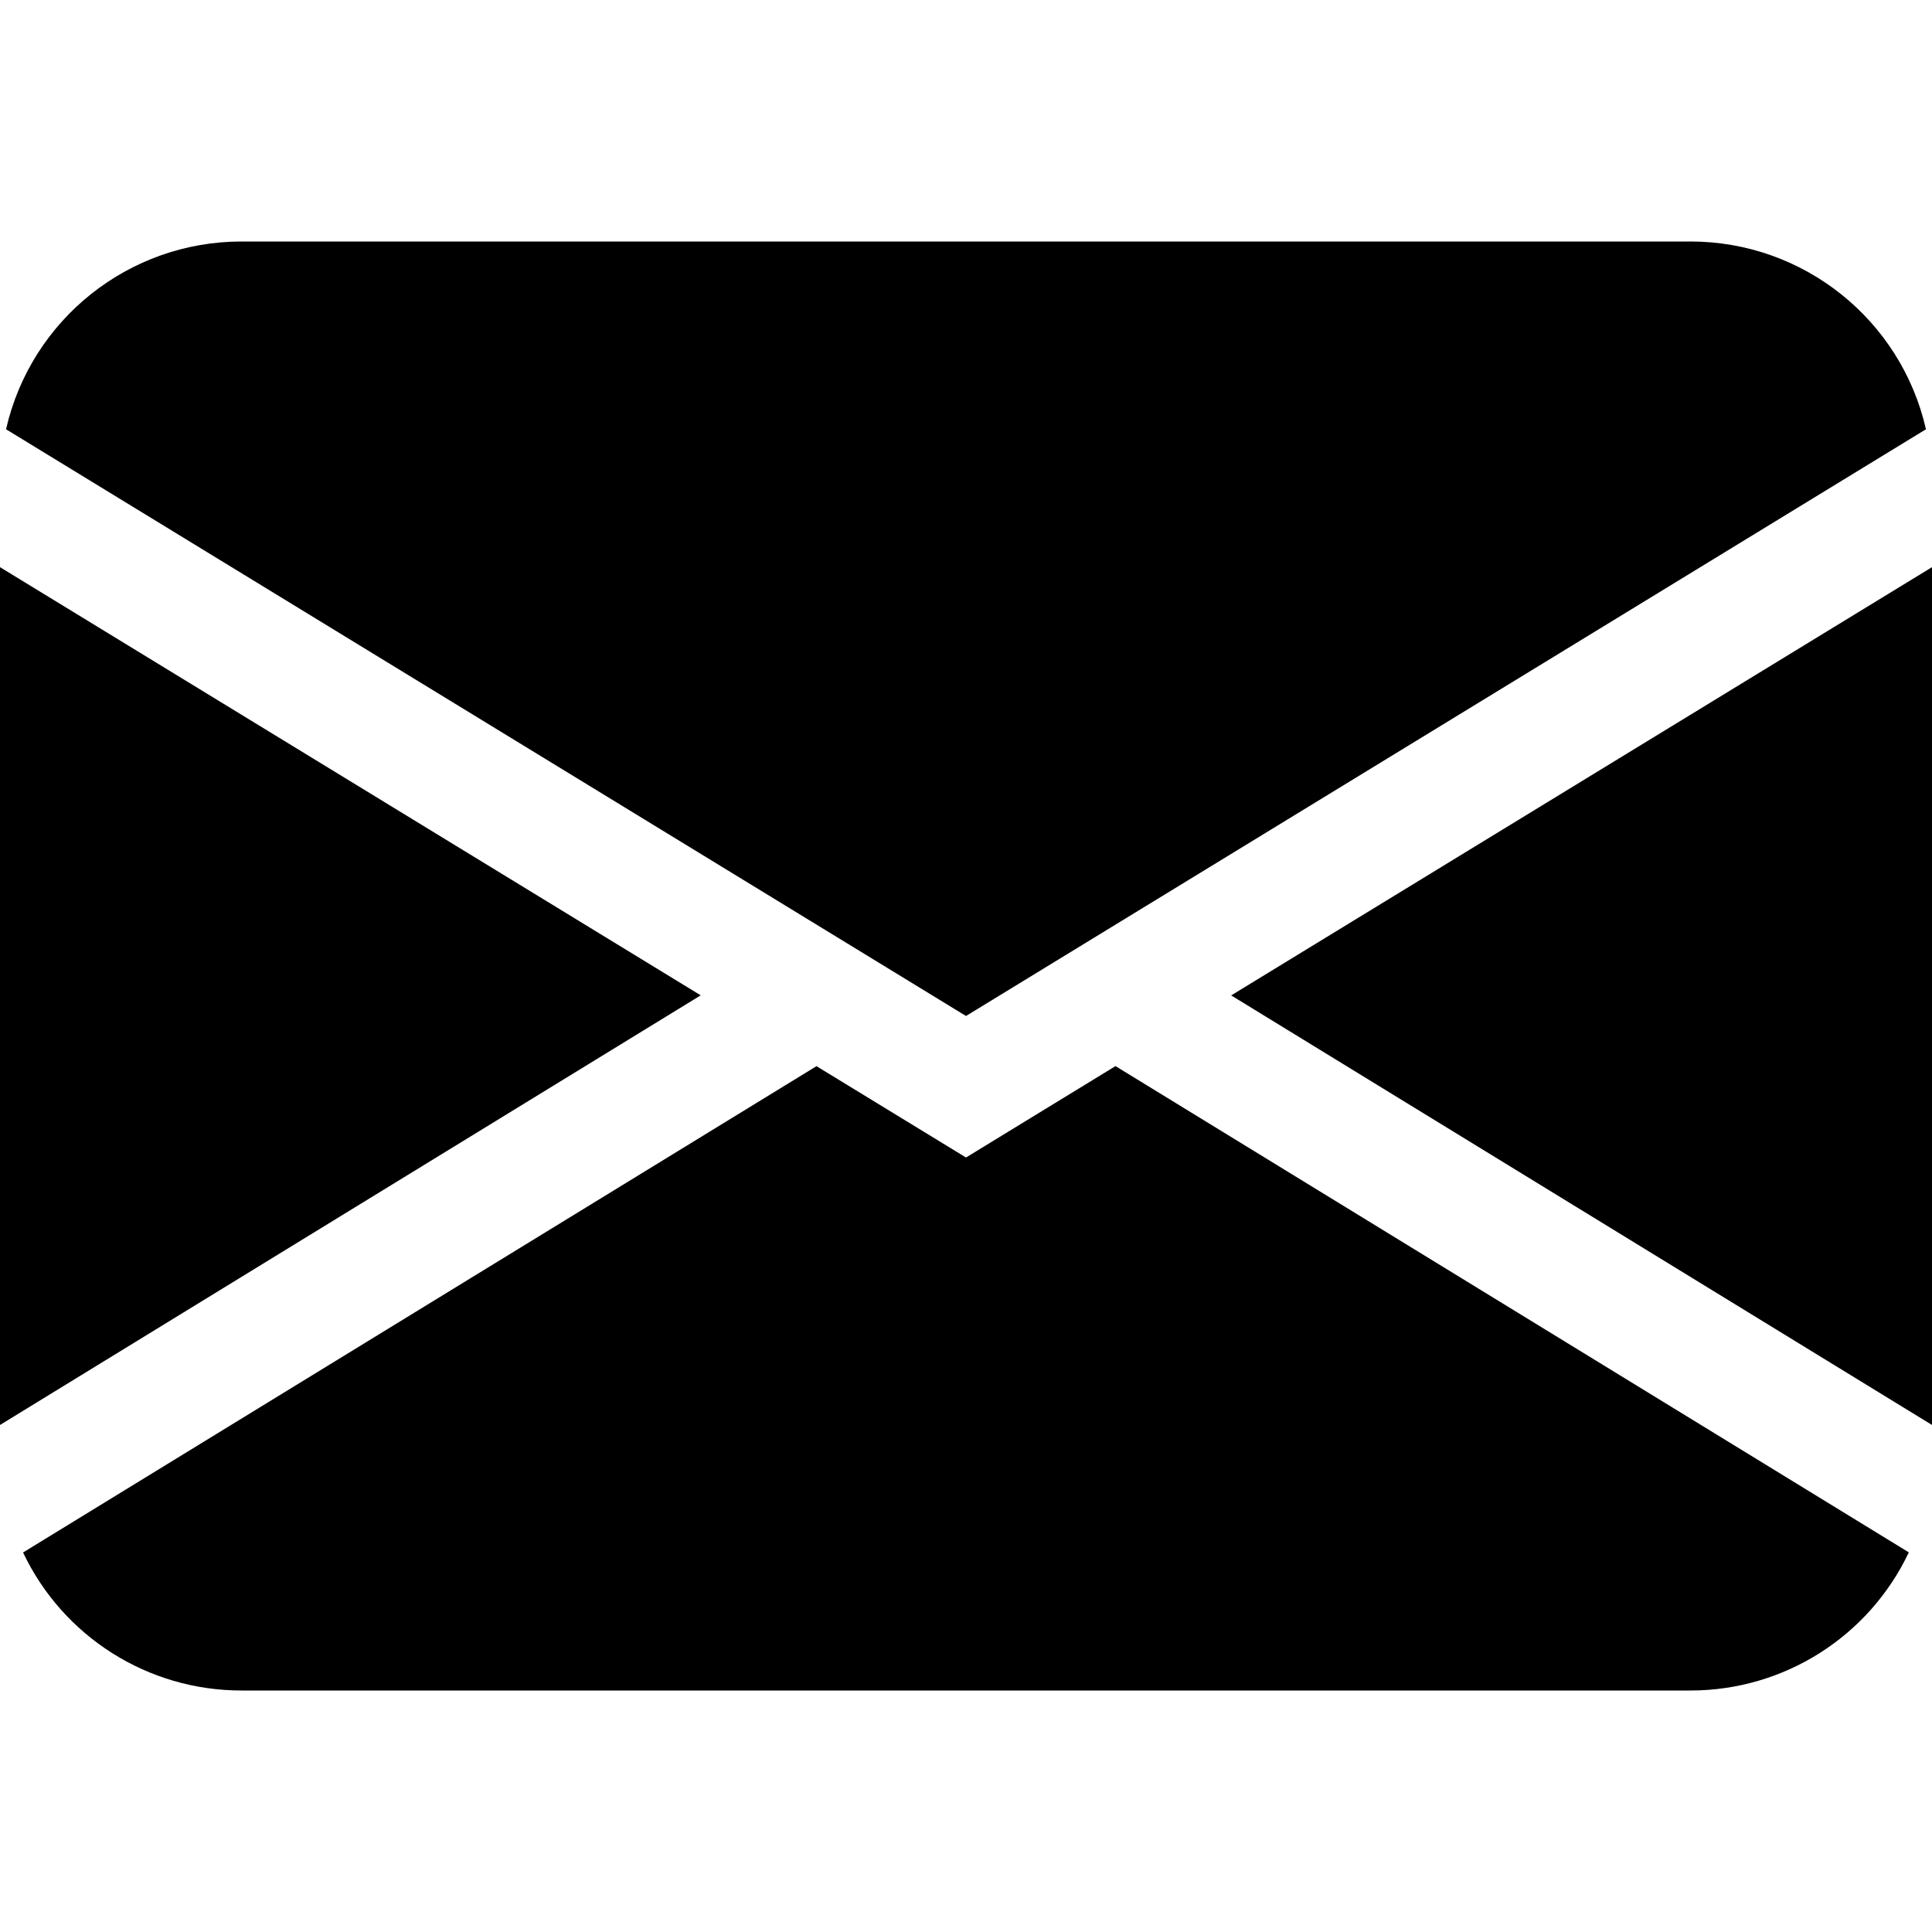
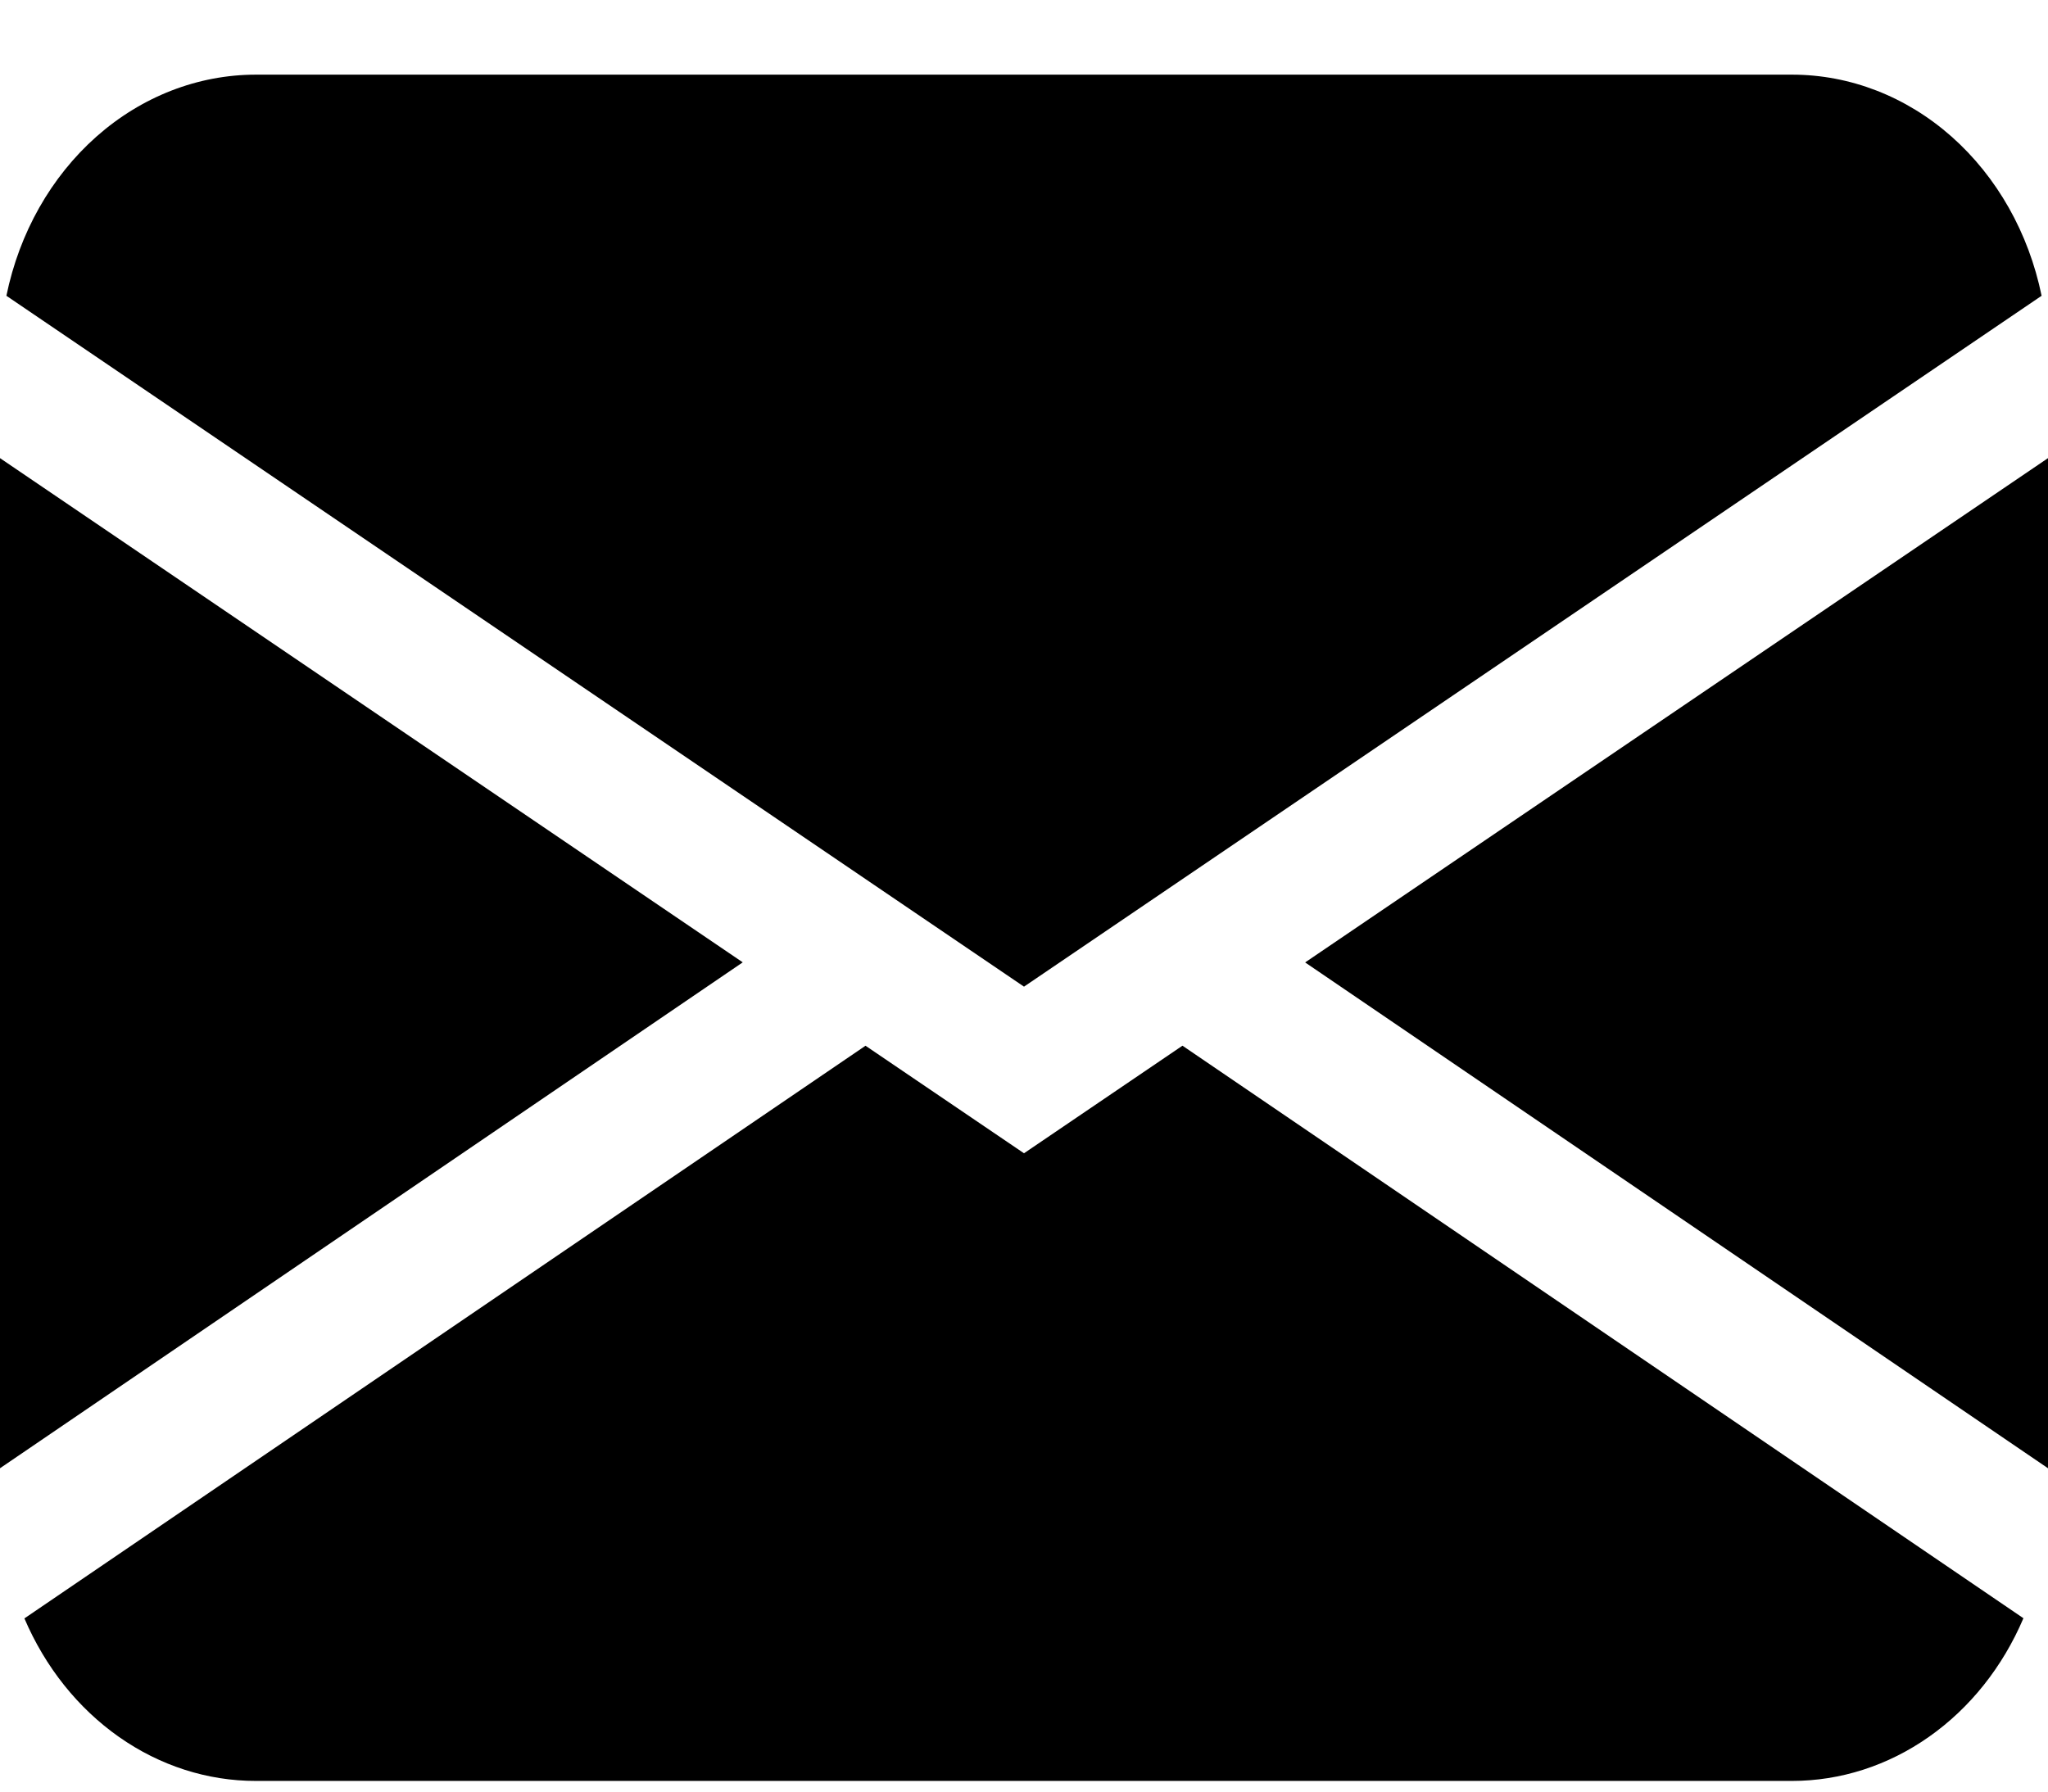
- <svg xmlns="http://www.w3.org/2000/svg" width="1em" height="1em" viewBox="0 0 16 16" class="bi bi-envelope-fill">
-   <path d="M.05 3.555A2 2 0 0 1 2 2h12a2 2 0 0 1 1.95 1.555L8 8.414.05 3.555zM0 4.697v7.104l5.803-3.558L0 4.697zM6.761 8.83l-6.57 4.027A2 2 0 0 0 2 14h12a2 2 0 0 0 1.808-1.144l-6.57-4.027L8 9.586l-1.239-.757zm3.436-.586L16 11.801V4.697l-5.803 3.546z" fill="currentColor" />
+ <svg xmlns="http://www.w3.org/2000/svg" width="24" height="21" viewBox="0 0 24 21" fill="none">
+   <path d="M0.075 3.467C0.226 2.73 0.598 2.073 1.129 1.602C1.661 1.131 2.32 0.875 3 0.875H21C21.68 0.875 22.339 1.131 22.871 1.602C23.402 2.073 23.774 2.73 23.925 3.467L12 11.565L0.075 3.467ZM0 5.37V17.21L8.704 11.28L0 5.37ZM10.142 12.258L0.286 18.97C0.53 19.541 0.914 20.022 1.395 20.36C1.875 20.697 2.432 20.876 3 20.875H21C21.568 20.875 22.125 20.696 22.605 20.358C23.085 20.021 23.469 19.539 23.712 18.968L13.857 12.257L12 13.518L10.142 12.257V12.258ZM15.296 11.282L24 17.21V5.37L15.296 11.28V11.282Z" fill="currentColor" />
</svg>
